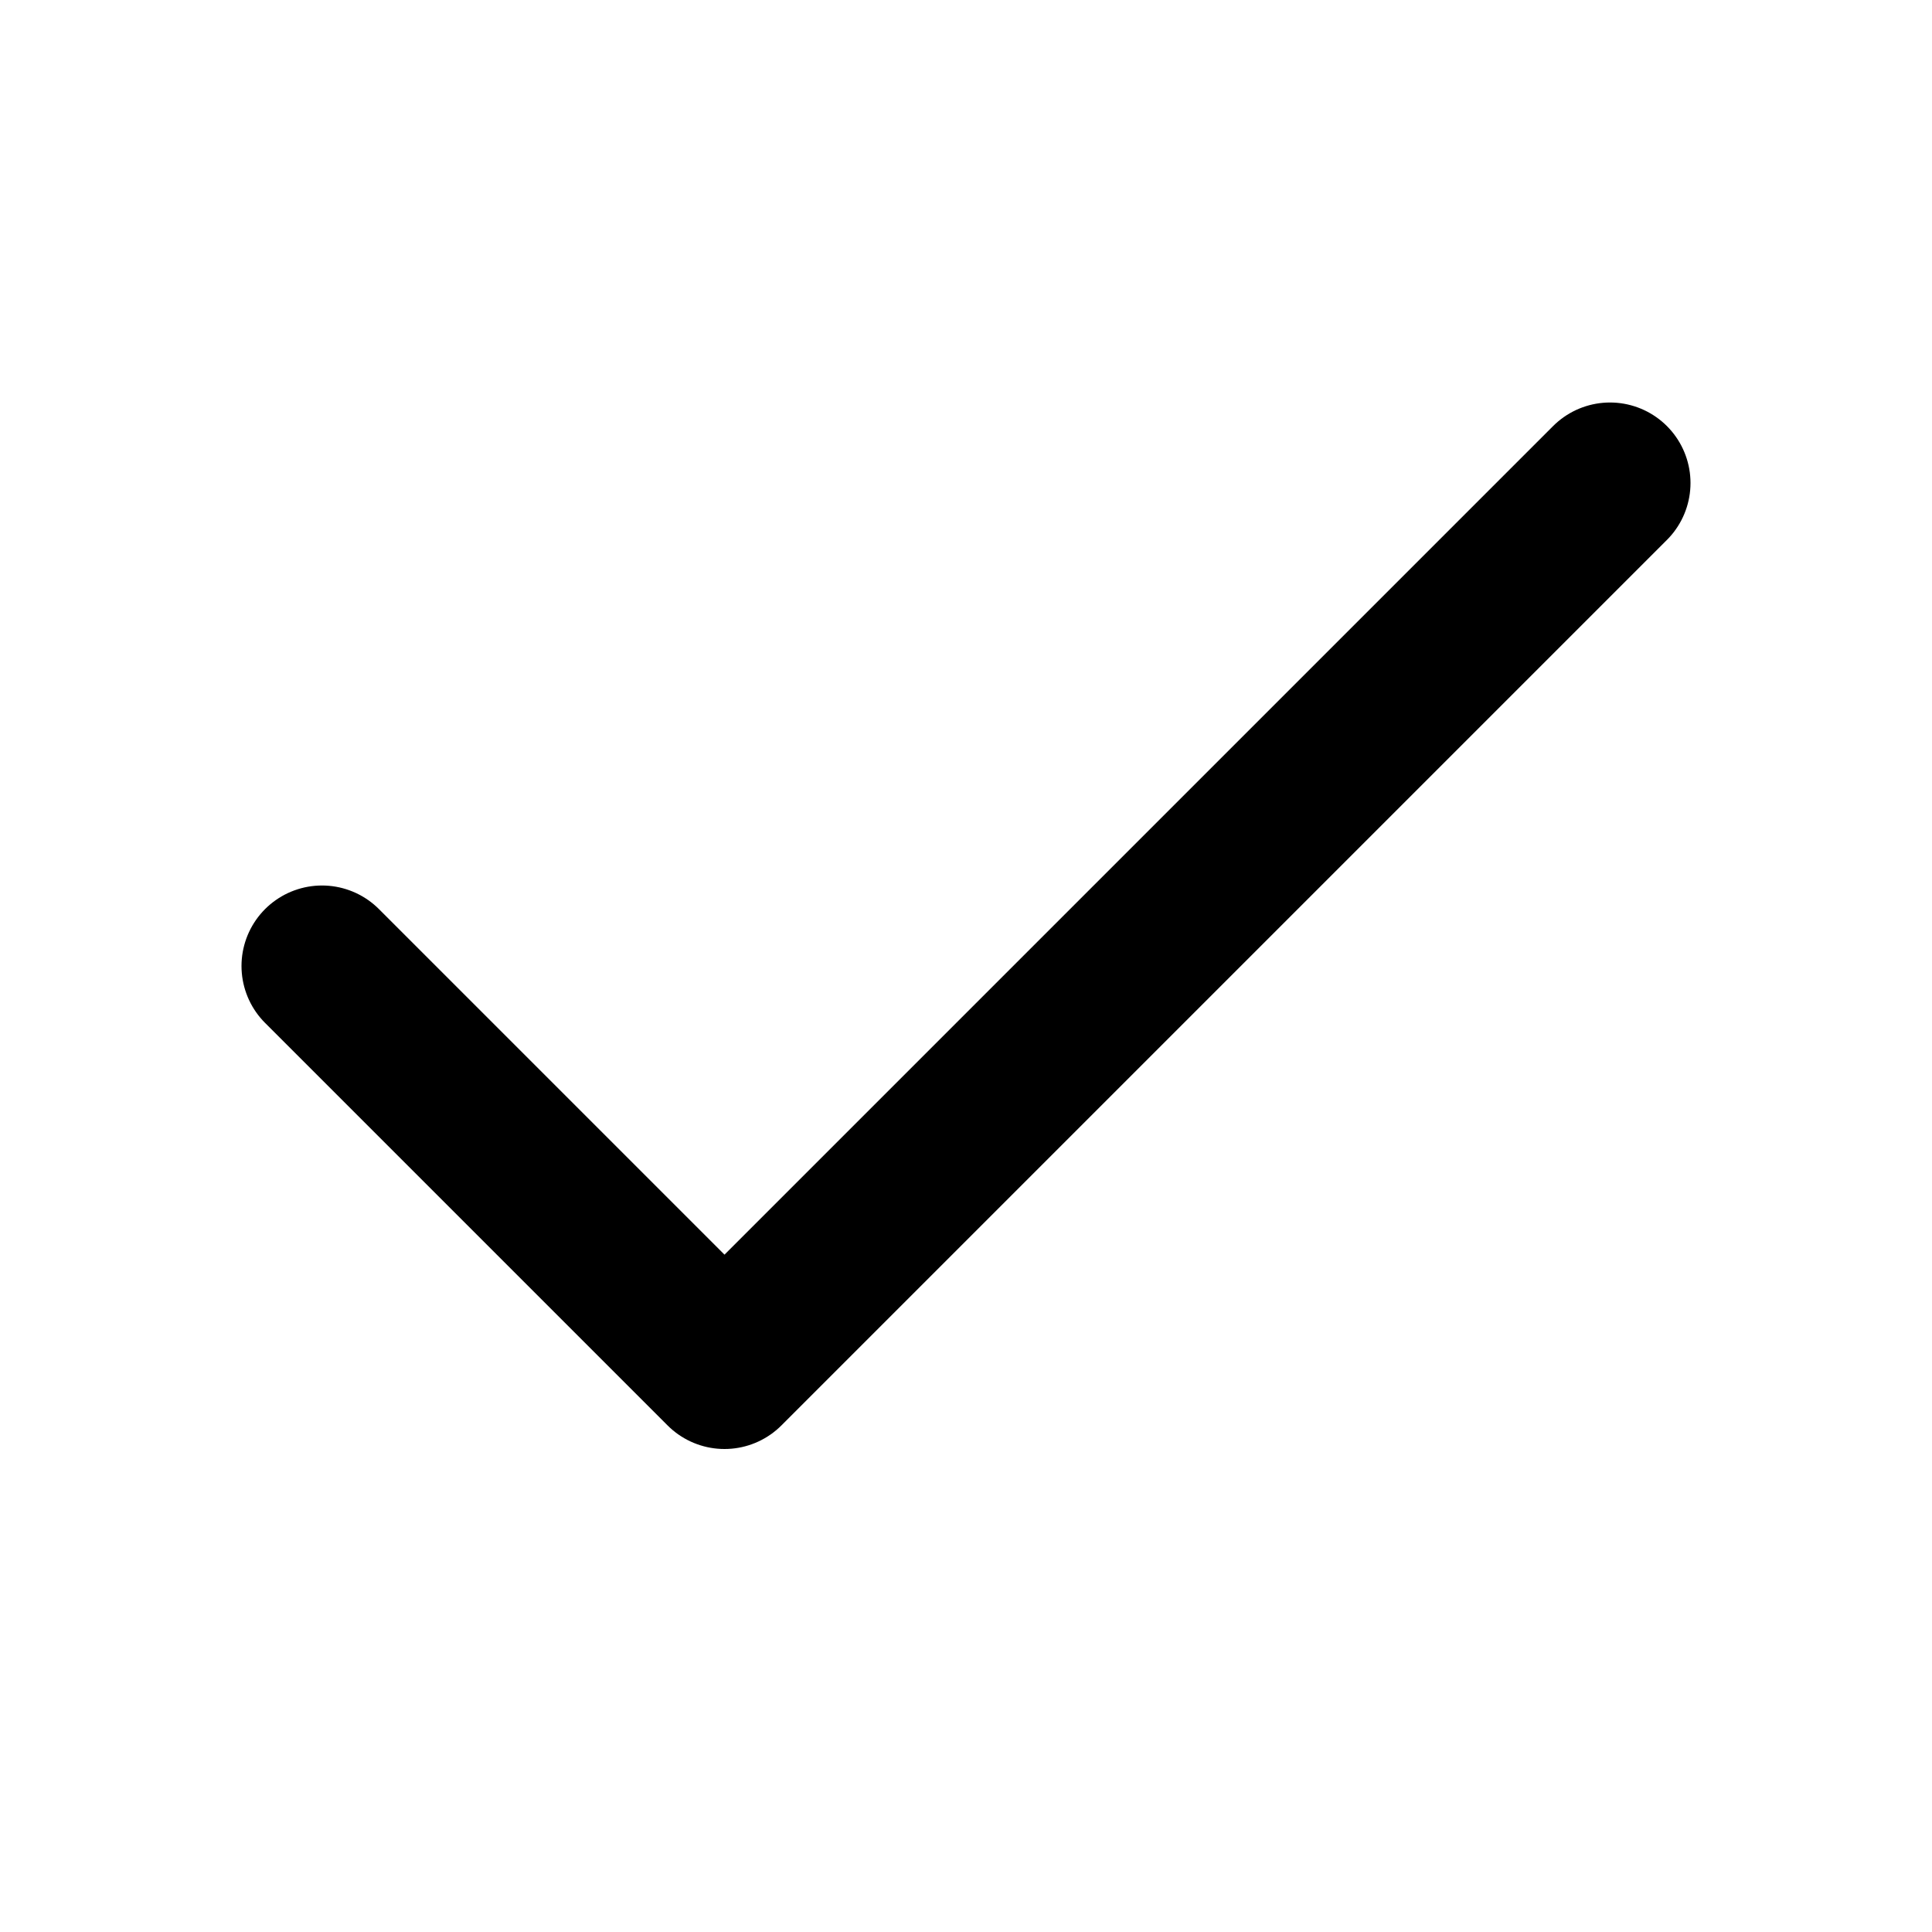
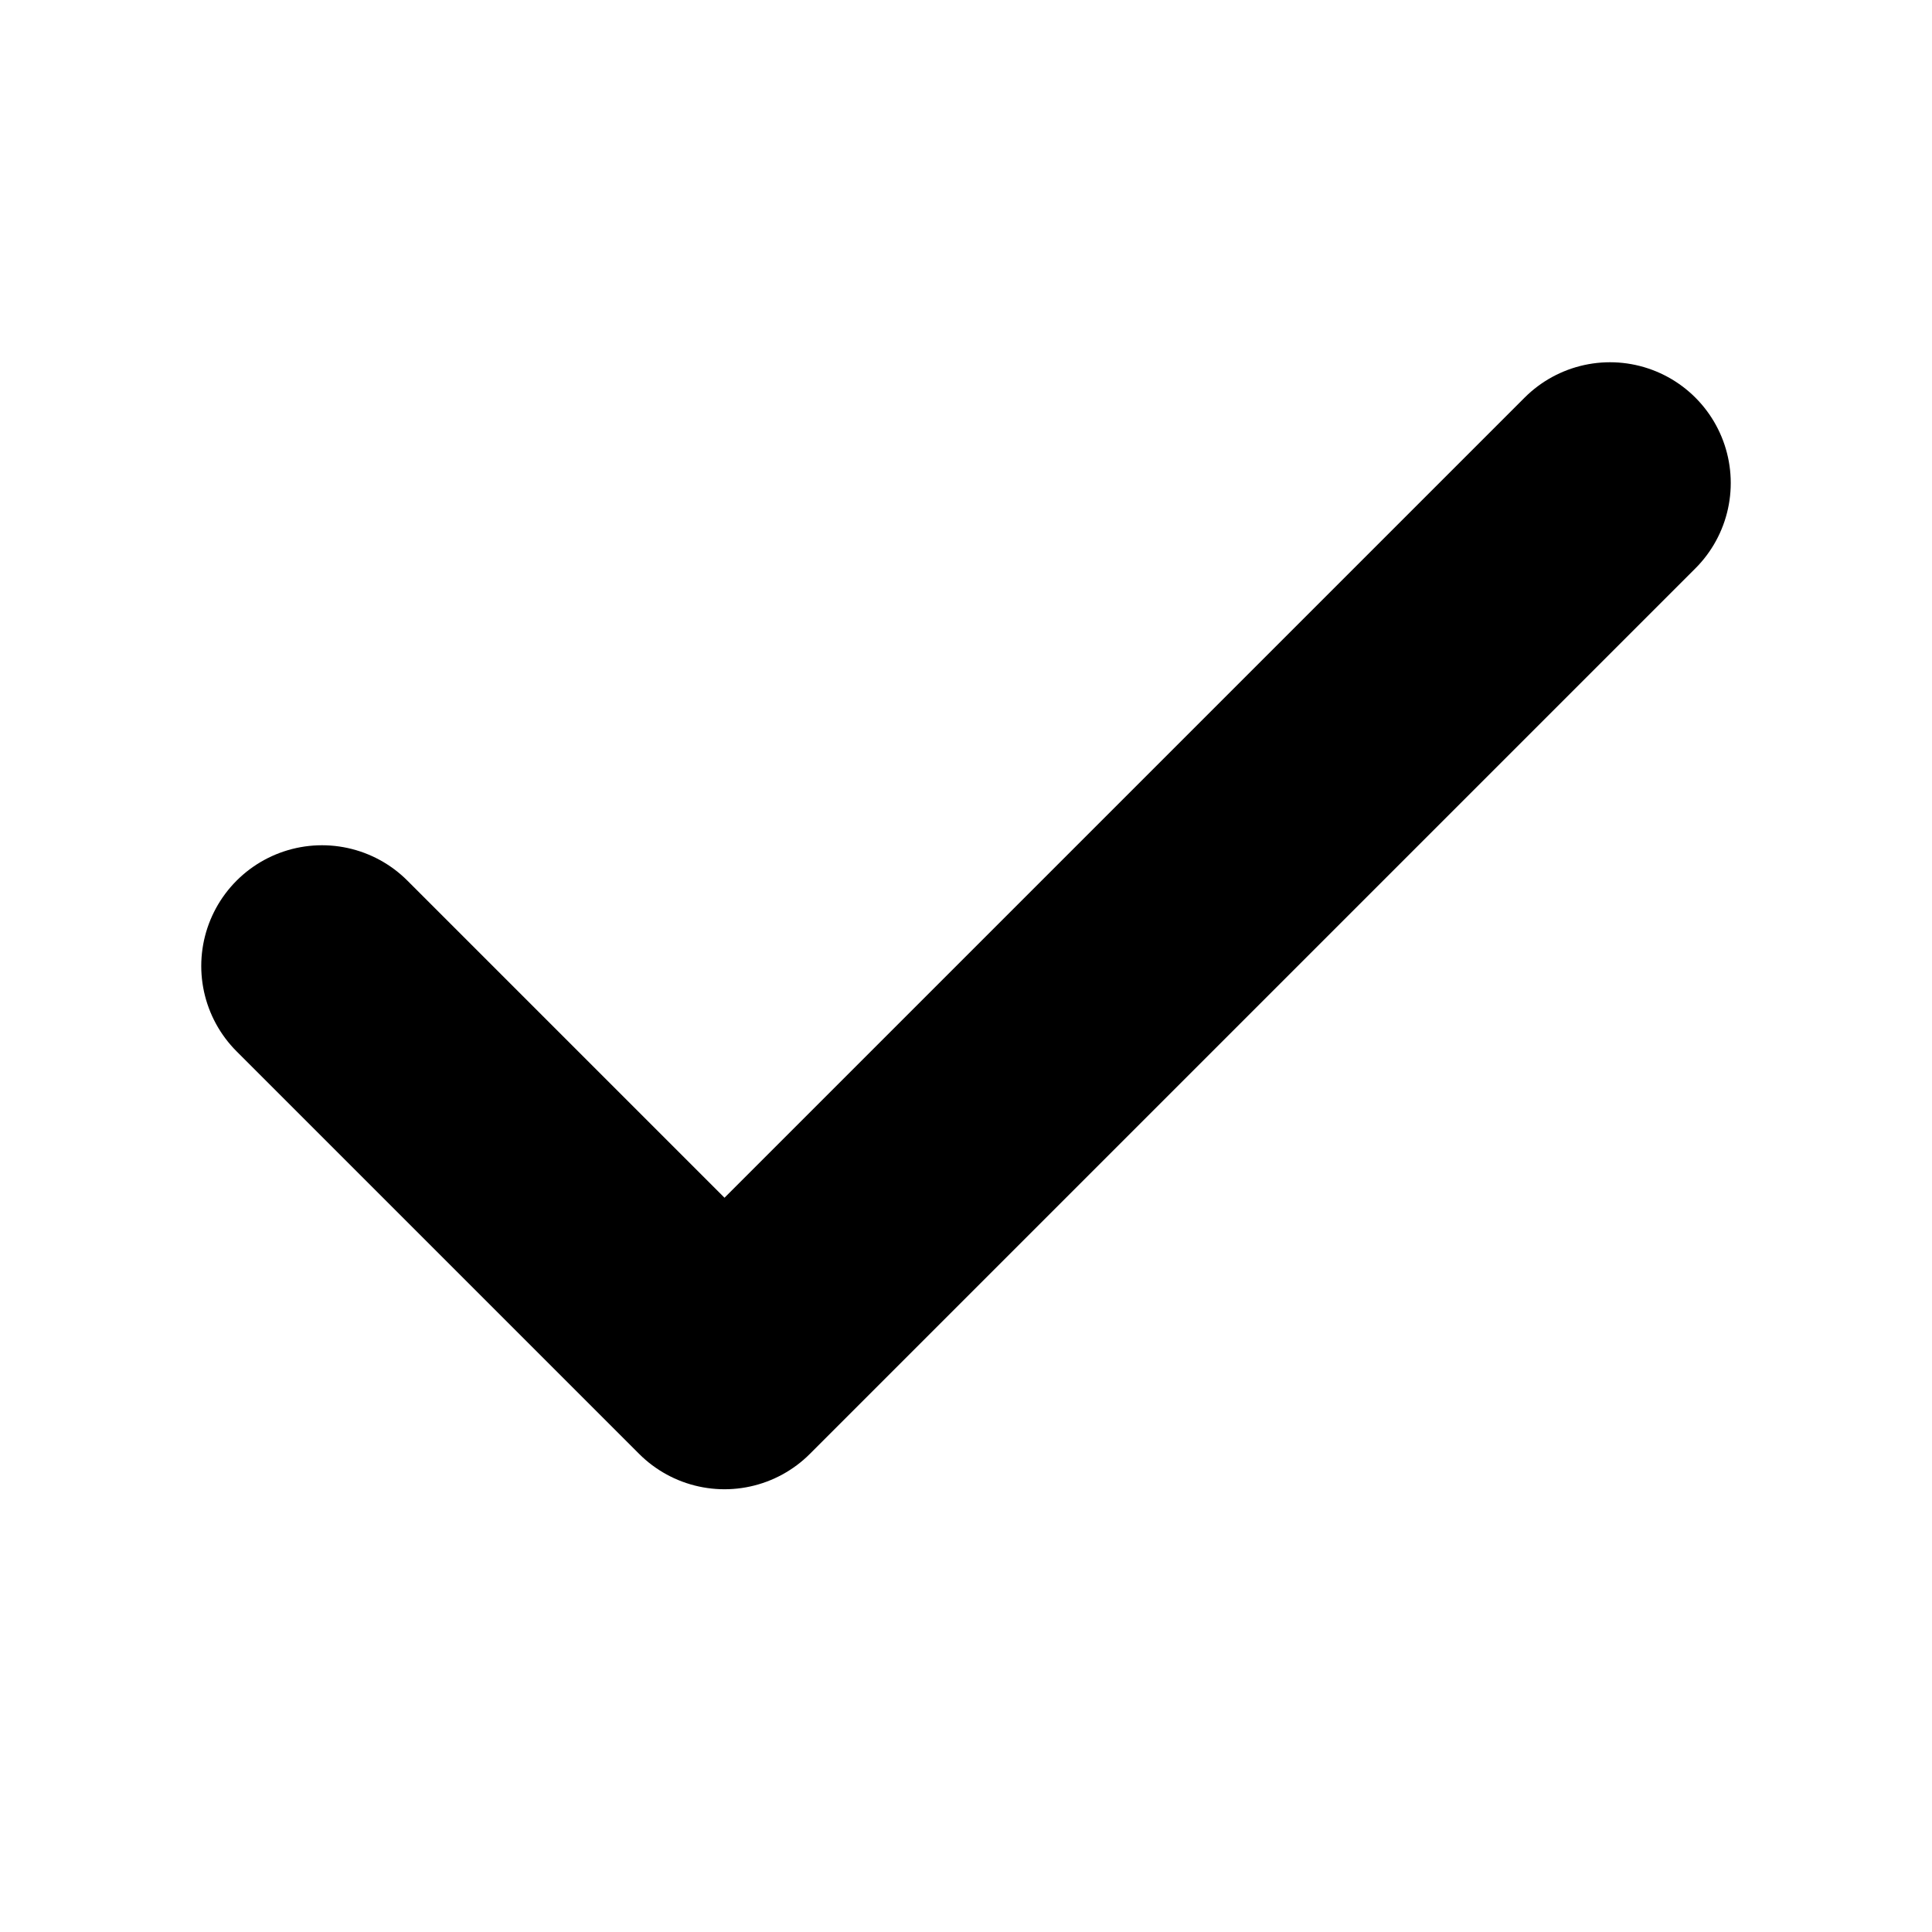
- <svg xmlns="http://www.w3.org/2000/svg" width="24" height="24" viewBox="0 0 24 24" fill="none" stroke="currentColor" stroke-width="2" stroke-linecap="round" stroke-linejoin="round" class="feather feather-check">
+ <svg xmlns="http://www.w3.org/2000/svg" width="24" height="24" viewBox="0 0 24 24" fill="none" stroke="currentColor" stroke-width="3" stroke-linecap="round" stroke-linejoin="round" class="feather feather-check">
  <polyline points="20 6 9 17 4 12" />
</svg>
